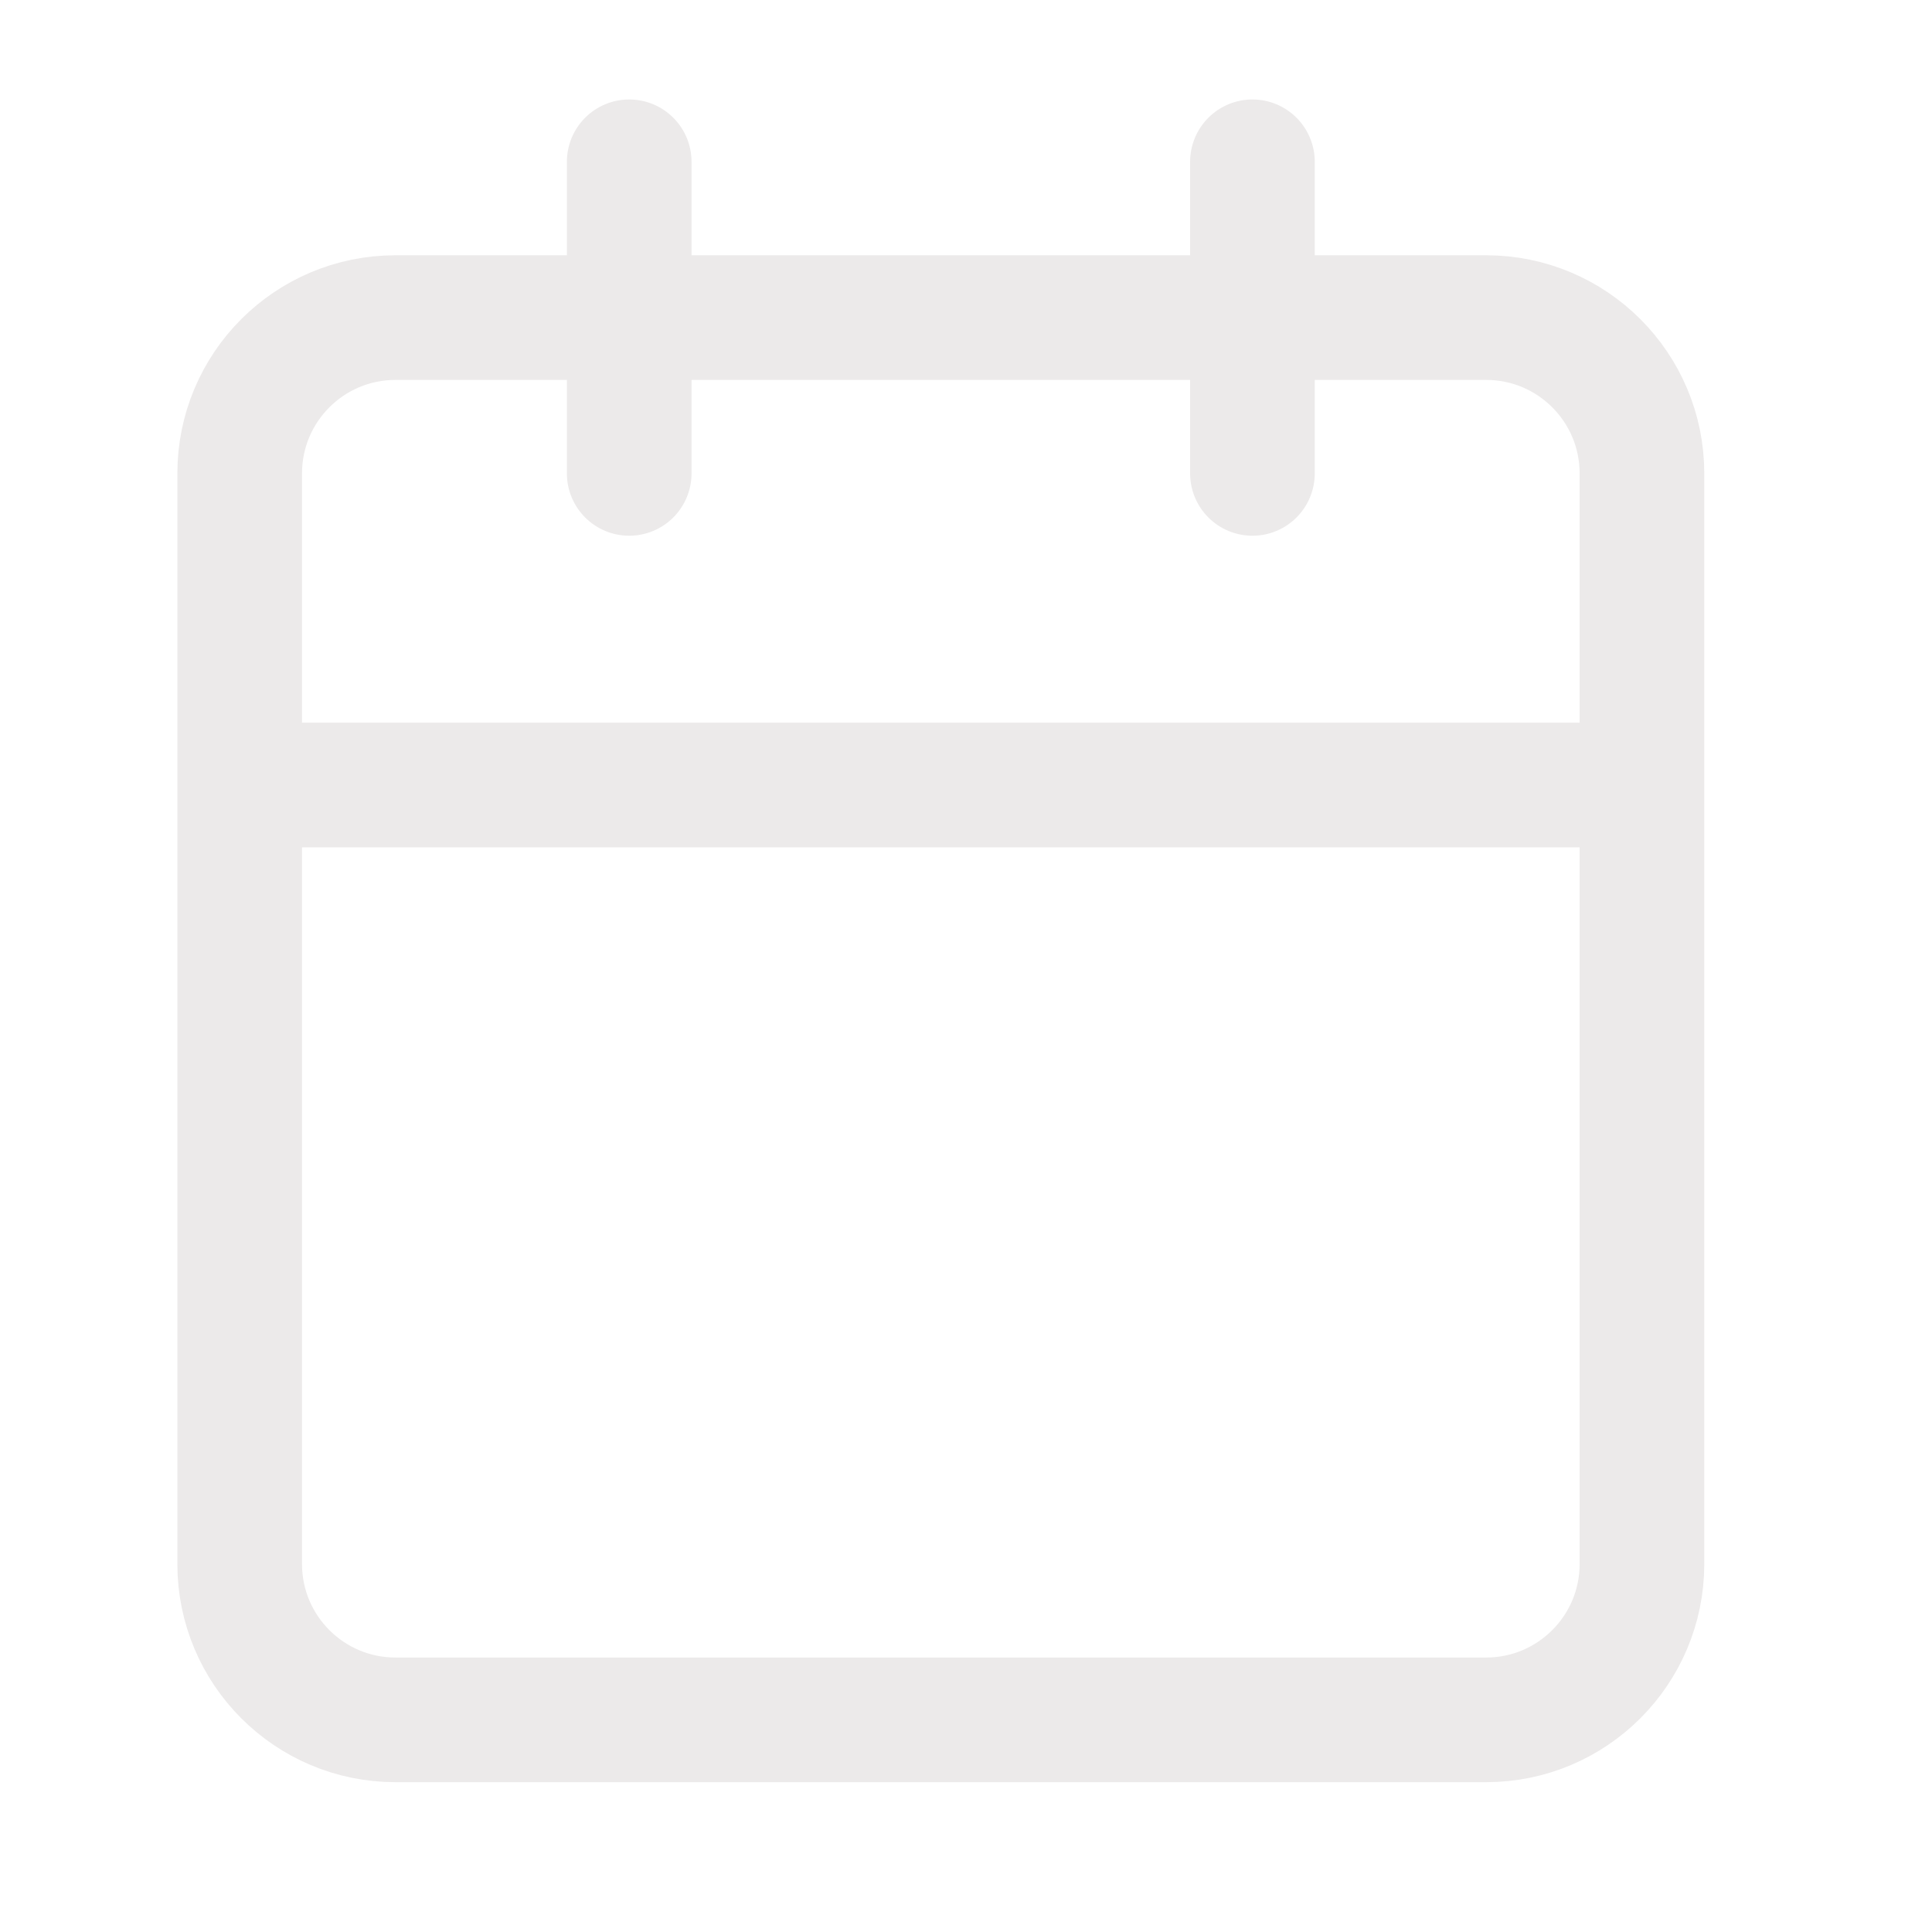
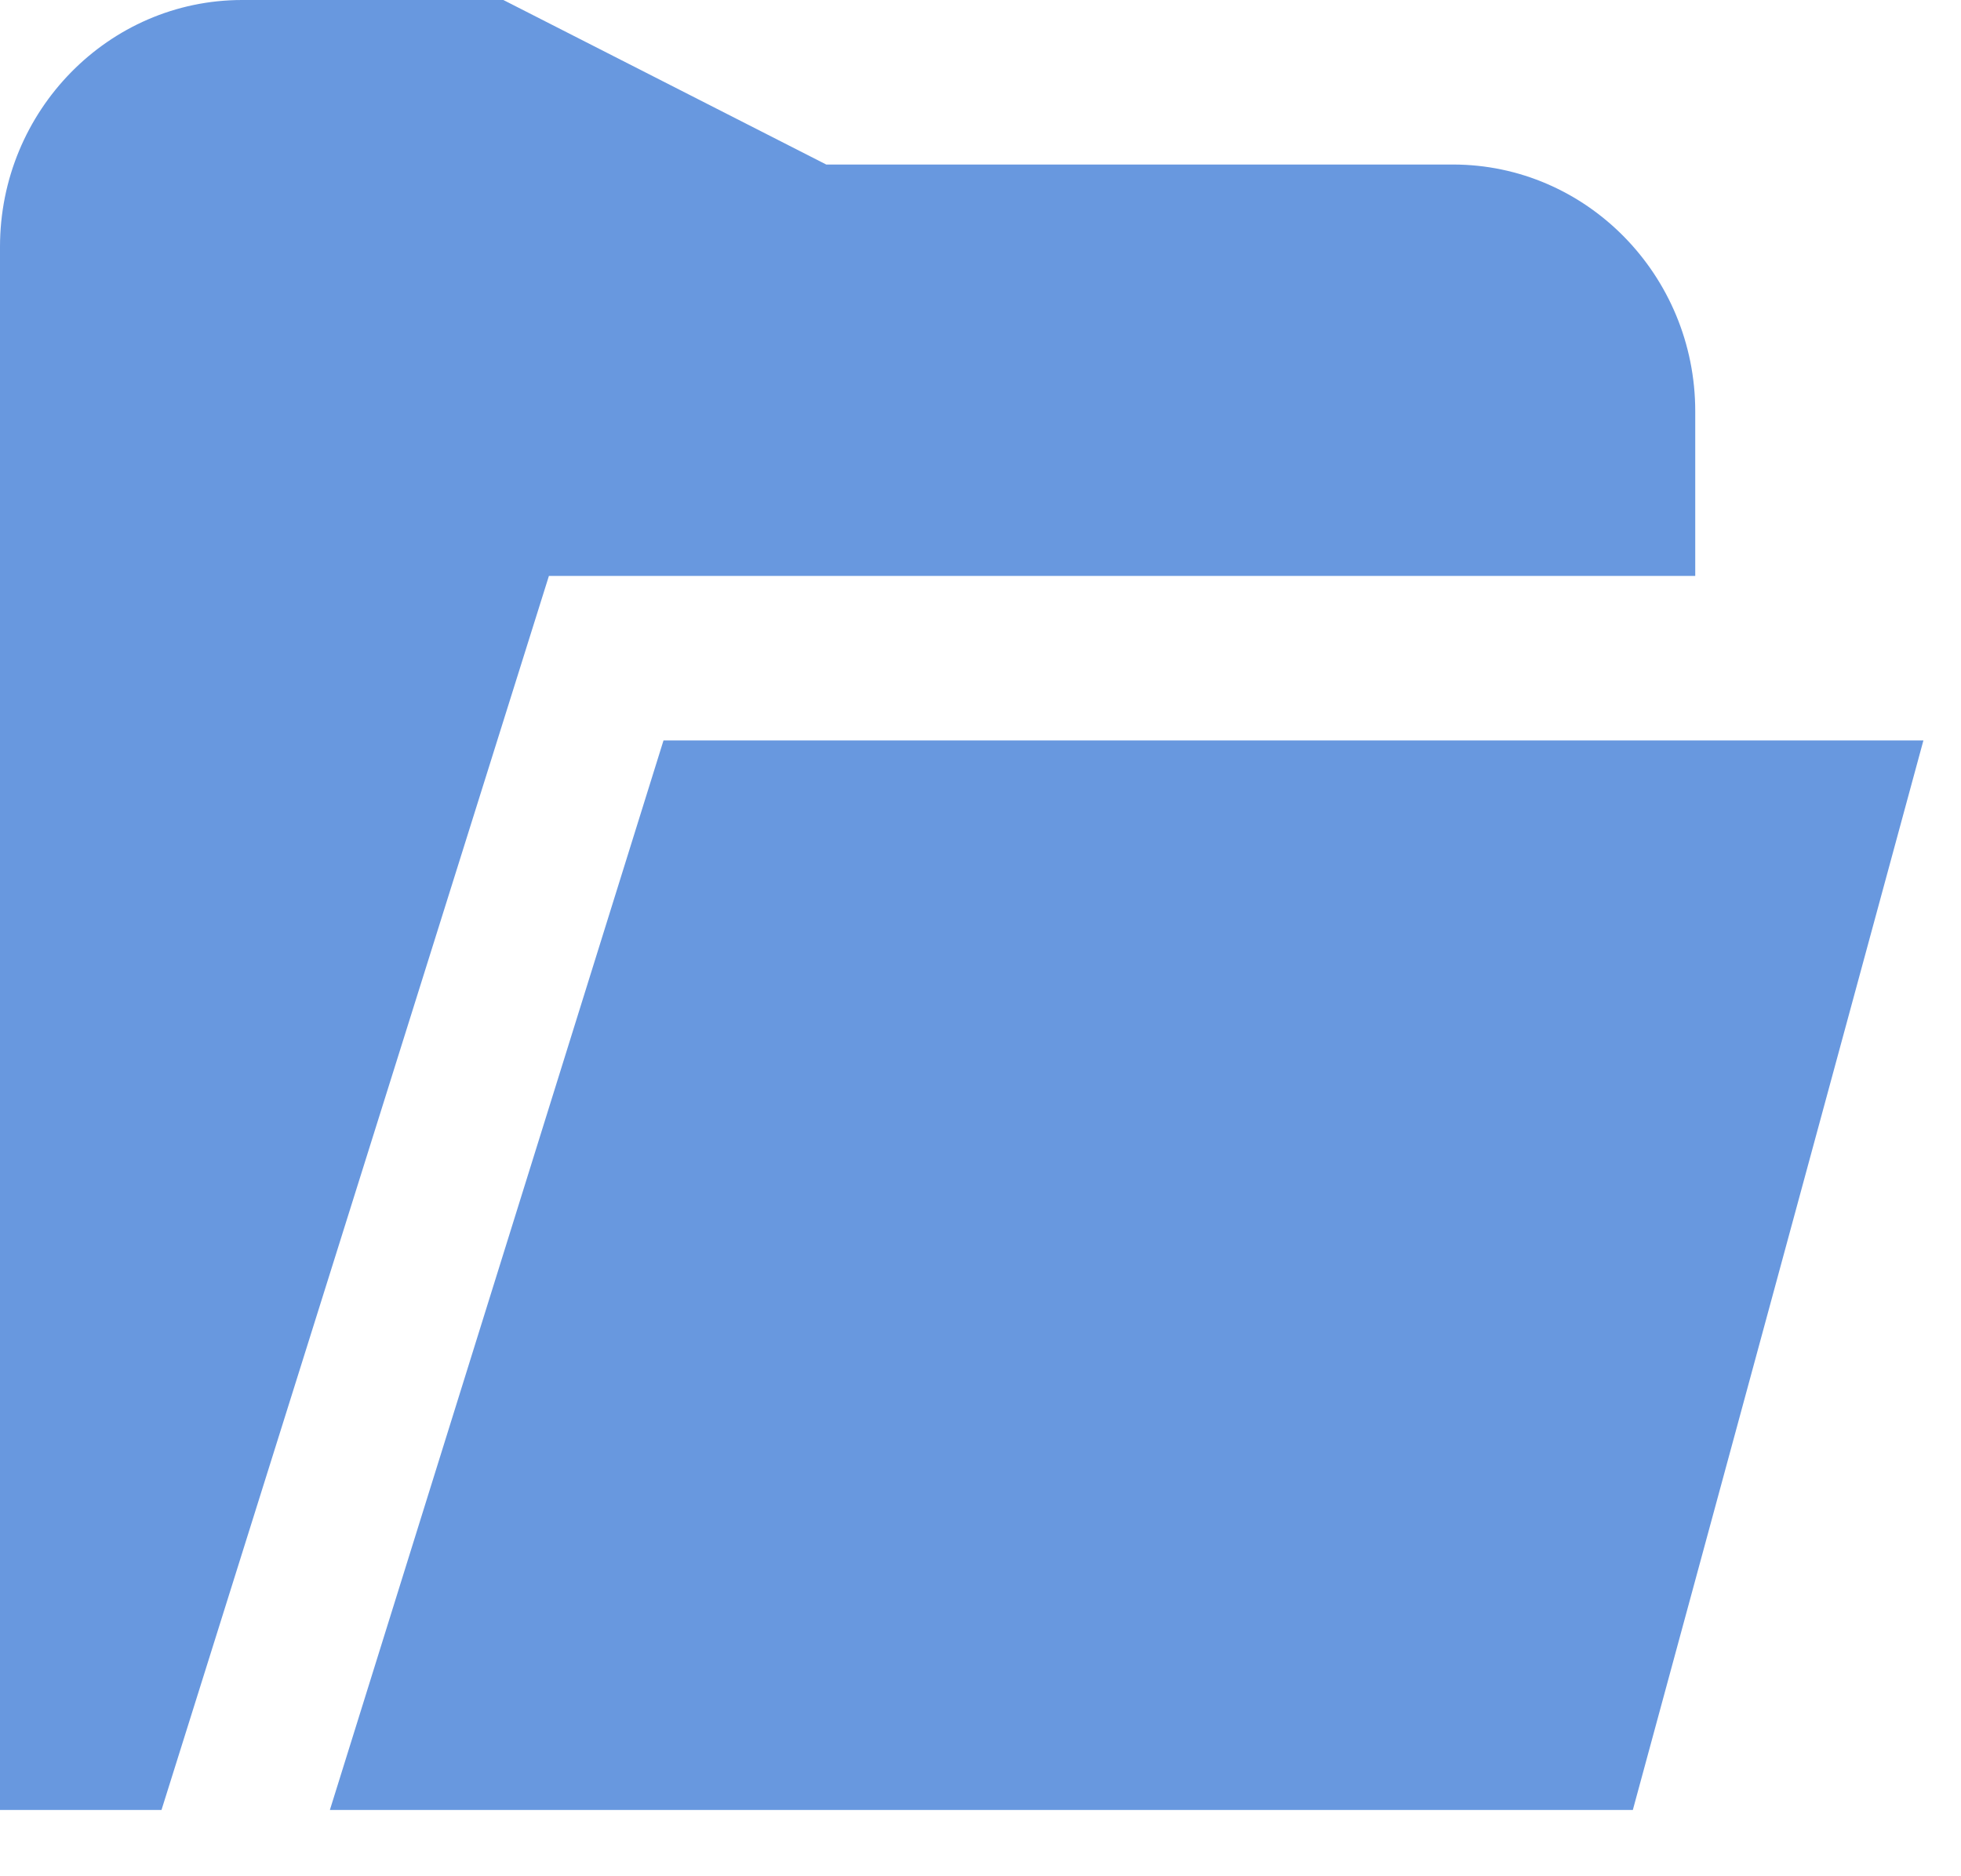
- <svg xmlns="http://www.w3.org/2000/svg" width="31" height="31" viewBox="0 0 31 31" fill="none">
-   <path d="M20.096 2.596V7.596M10.096 2.596V7.596M3.846 12.596H26.346M6.346 5.096H23.846C25.226 5.096 26.346 6.215 26.346 7.596V25.096C26.346 26.476 25.226 27.596 23.846 27.596H6.346C4.965 27.596 3.846 26.476 3.846 25.096V7.596C3.846 6.215 4.965 5.096 6.346 5.096Z" stroke="#ECEAEA" stroke-width="2" stroke-linecap="round" stroke-linejoin="round" />
+ <svg xmlns="http://www.w3.org/2000/svg" width="23" height="22" viewBox="0 0 23 22" fill="none">
+   <path d="M22.559 8.686L19.151 21.232H3.869L7.782 8.686H22.559ZM1.894 21.232L6.438 6.756H19.883V4.825C19.883 3.229 18.608 1.93 17.042 1.93H9.691L5.904 0H2.84C1.274 0 0 1.299 0 2.895V21.232H1.894Z" fill="#6898DF" />
</svg>
